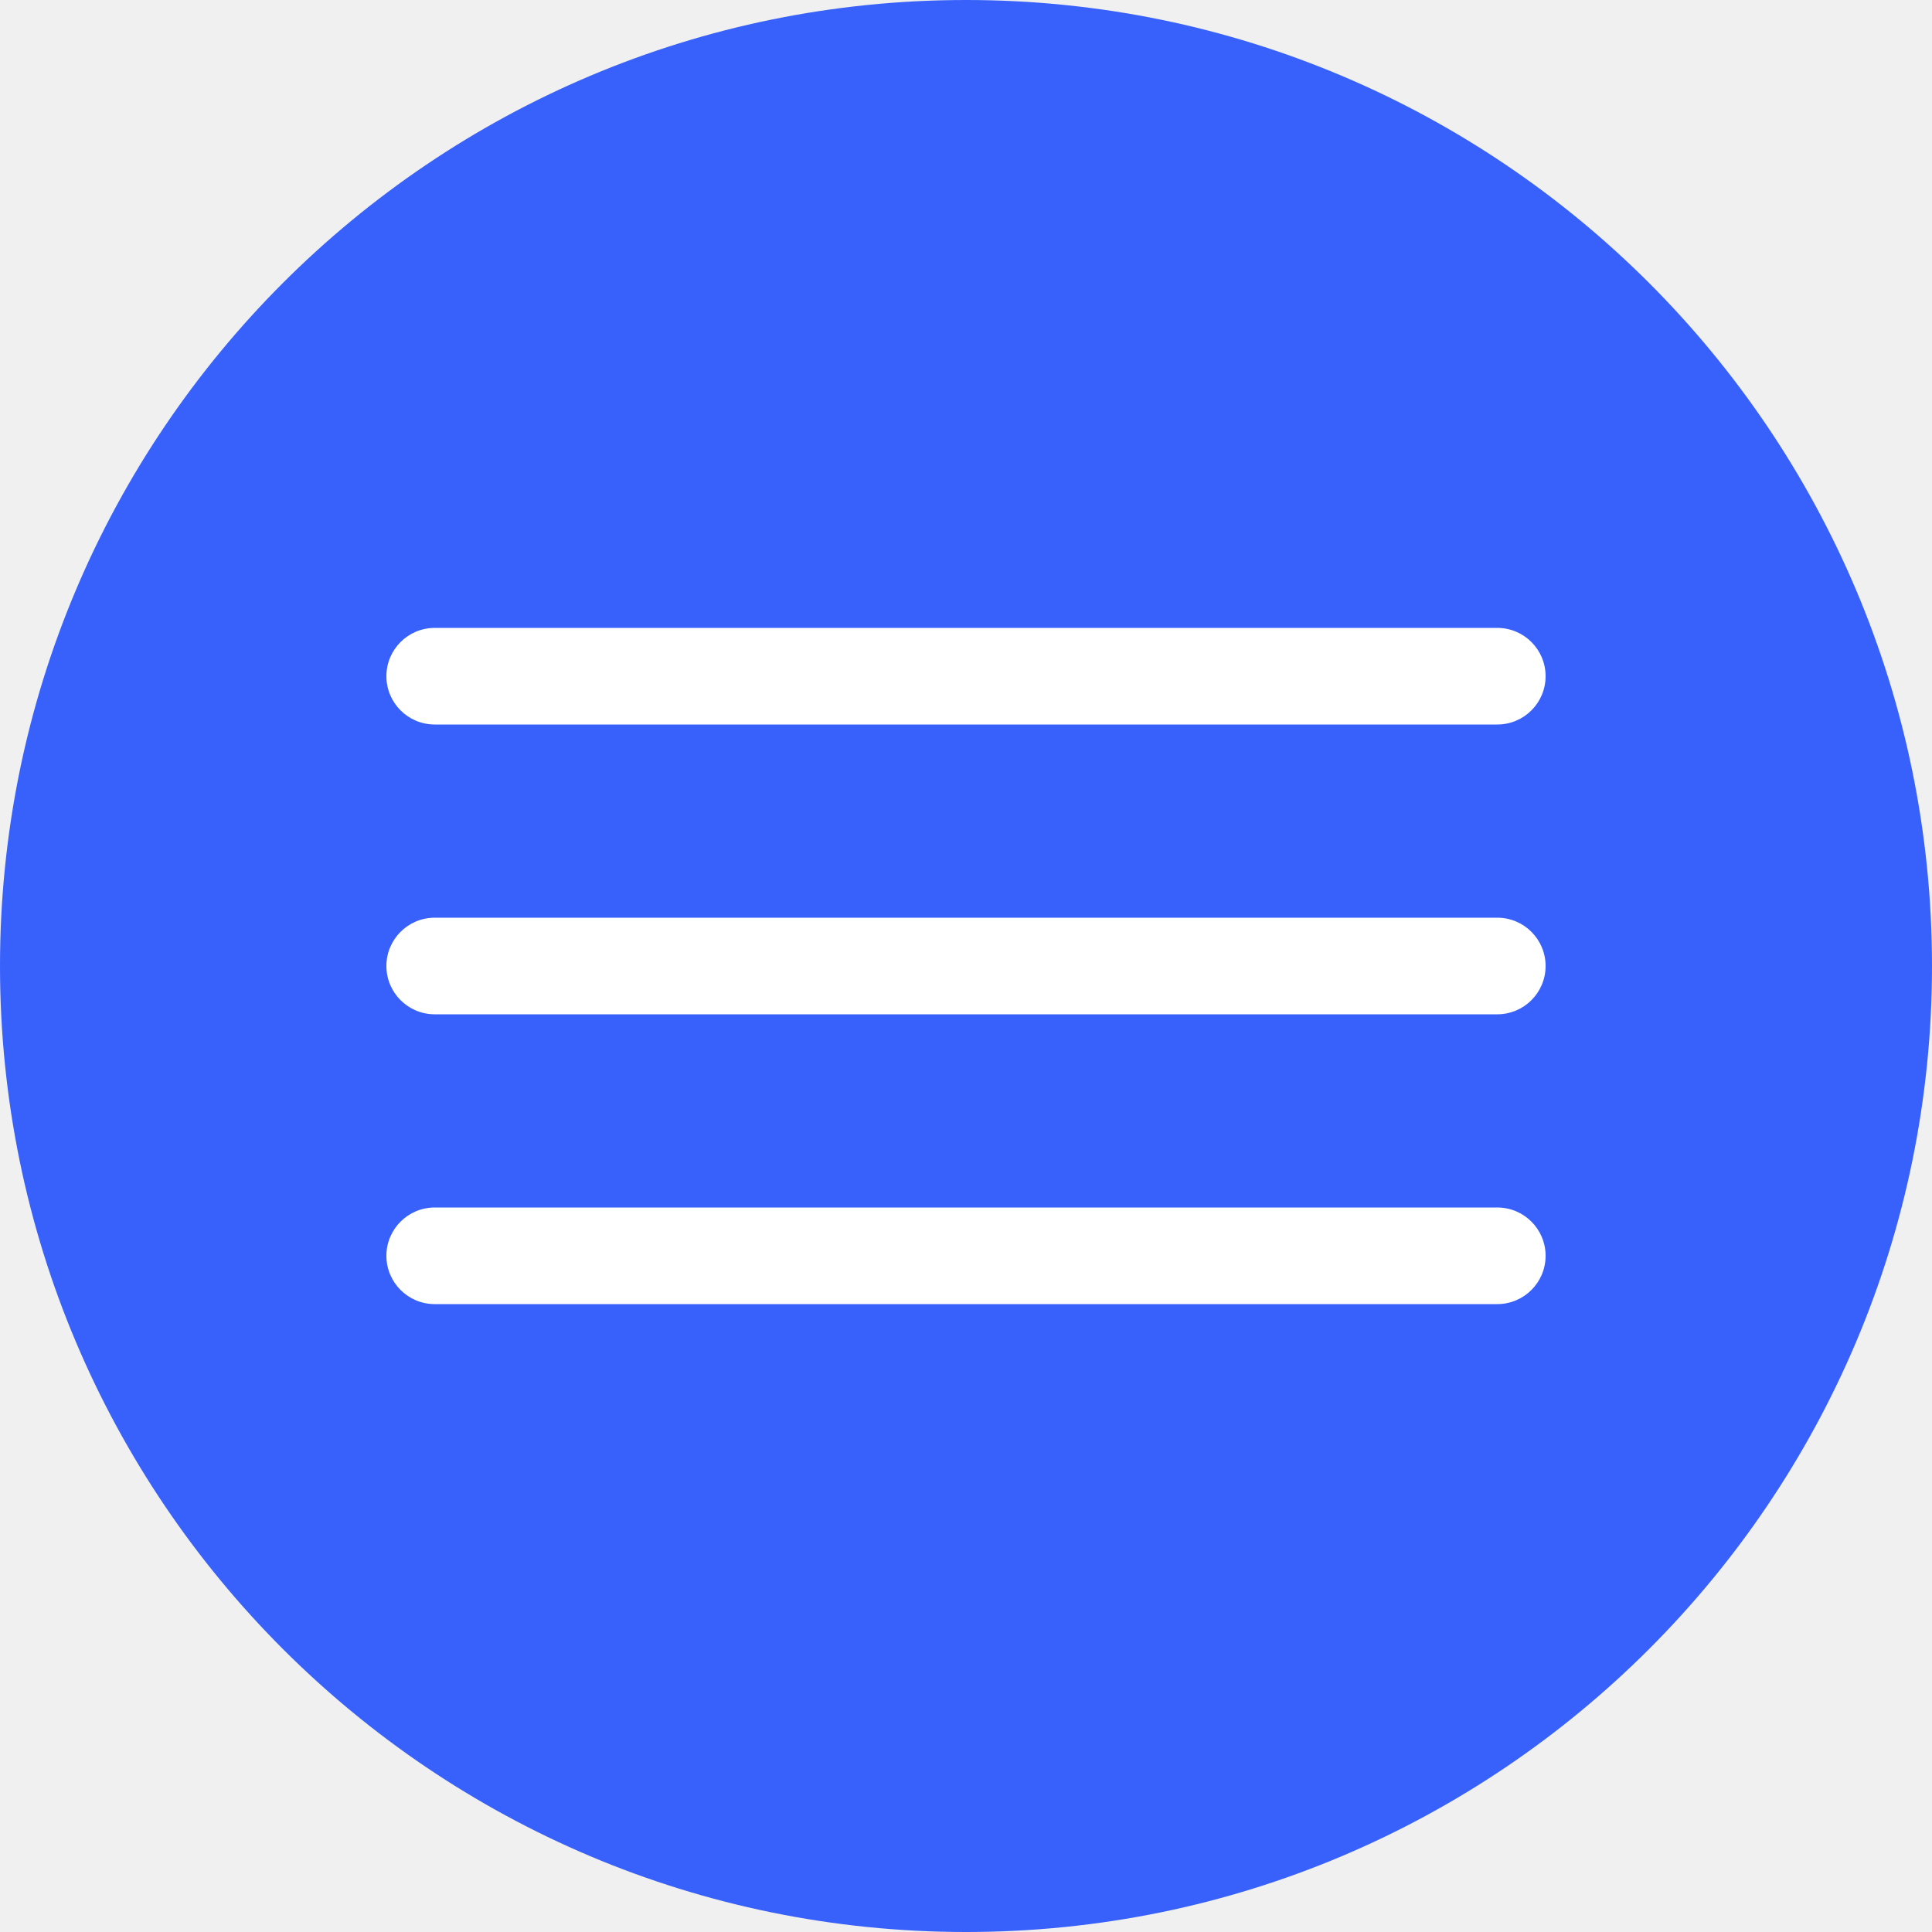
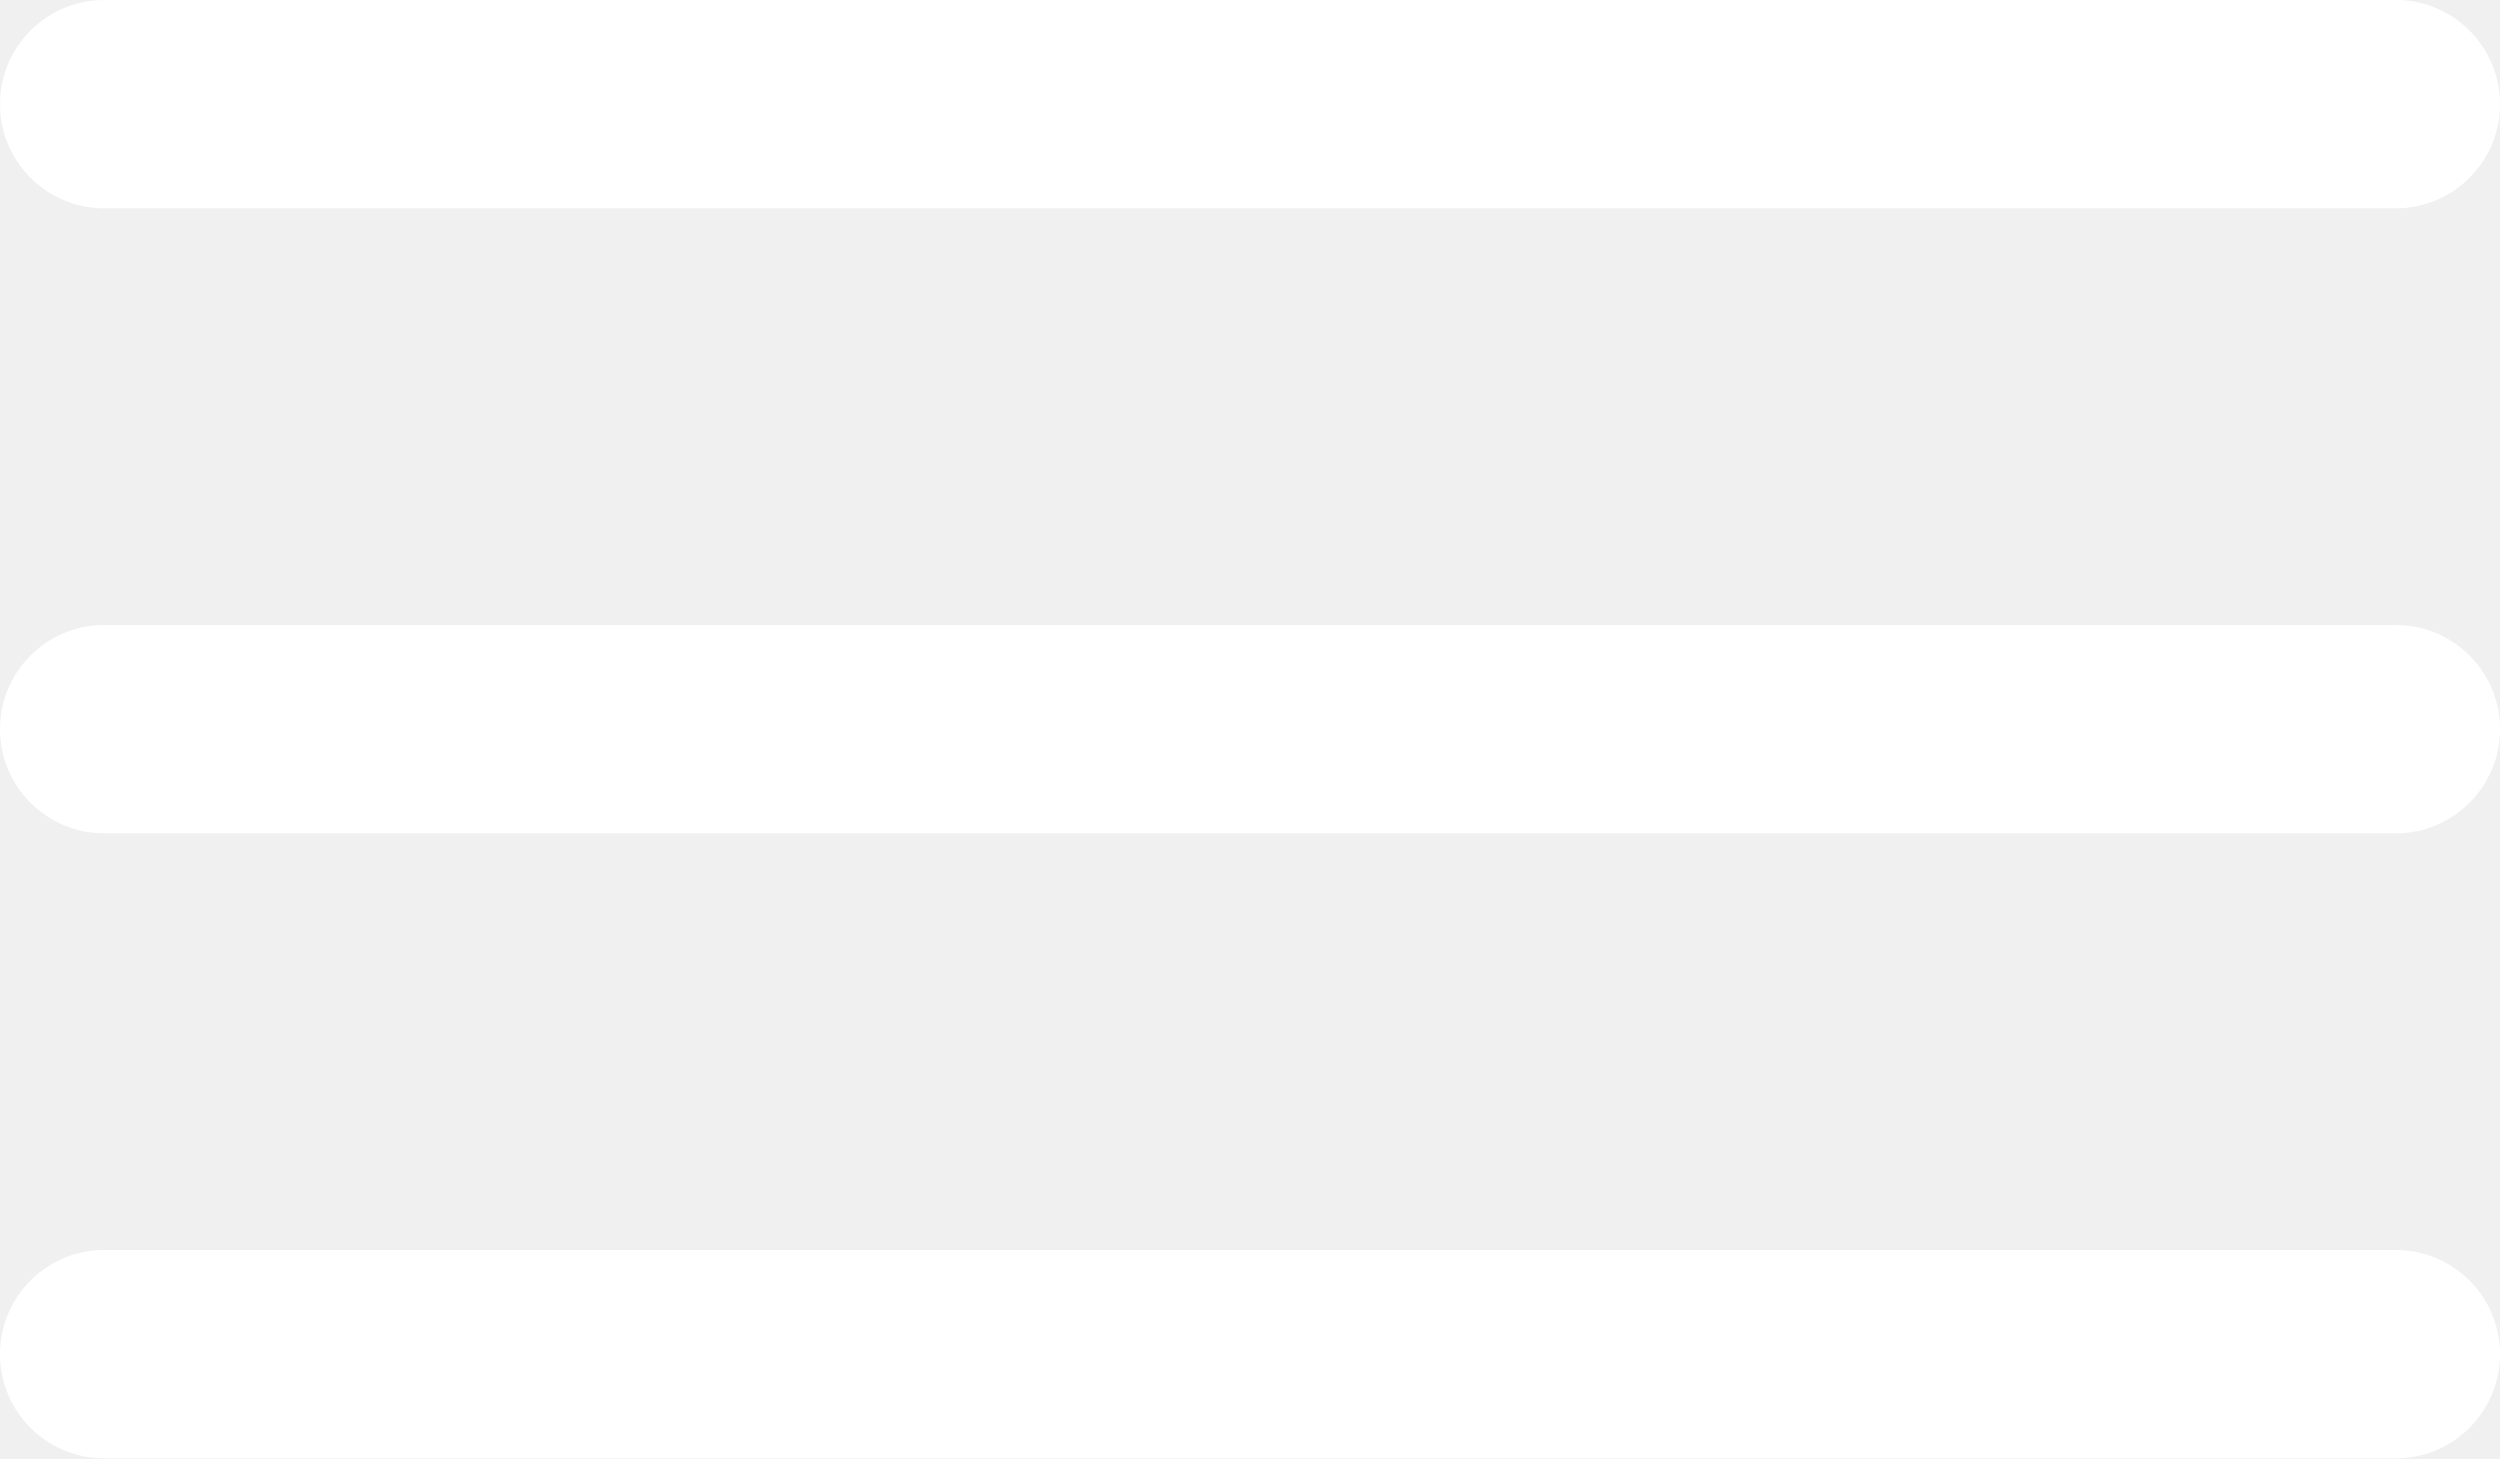
- <svg xmlns="http://www.w3.org/2000/svg" width="40" height="40" viewBox="0 0 40 40" fill="none">
-   <rect width="40" height="40" rx="20" fill="#3861FB" />
-   <path d="M8 14C8 13.448 8.448 13 9 13H31C31.552 13 32 13.448 32 14C32 14.552 31.552 15 31 15H9C8.448 15 8 14.552 8 14Z" fill="white" />
-   <path d="M8 20C8 19.448 8.448 19 9 19H31C31.552 19 32 19.448 32 20C32 20.552 31.552 21 31 21H9C8.448 21 8 20.552 8 20Z" fill="white" />
-   <path d="M9 25C8.448 25 8 25.448 8 26C8 26.552 8.448 27 9 27H31C31.552 27 32 26.552 32 26C32 25.448 31.552 25 31 25H9Z" fill="white" />
+ <svg xmlns="http://www.w3.org/2000/svg" width="24" height="14" viewBox="0 0 24 14" fill="none">
+   <path d="M0 1C0 0.448 0.448 0 1 0H23C23.552 0 24 0.448 24 1C24 1.552 23.552 2 23 2H1C0.448 2 0 1.552 0 1Z" fill="white" />
+   <path d="M0 7C0 6.448 0.448 6 1 6H23C23.552 6 24 6.448 24 7C24 7.552 23.552 8 23 8H1C0.448 8 0 7.552 0 7Z" fill="white" />
+   <path d="M1 12C0.448 12 0 12.448 0 13C0 13.552 0.448 14 1 14H23C23.552 14 24 13.552 24 13C24 12.448 23.552 12 23 12H1Z" fill="white" />
</svg>
